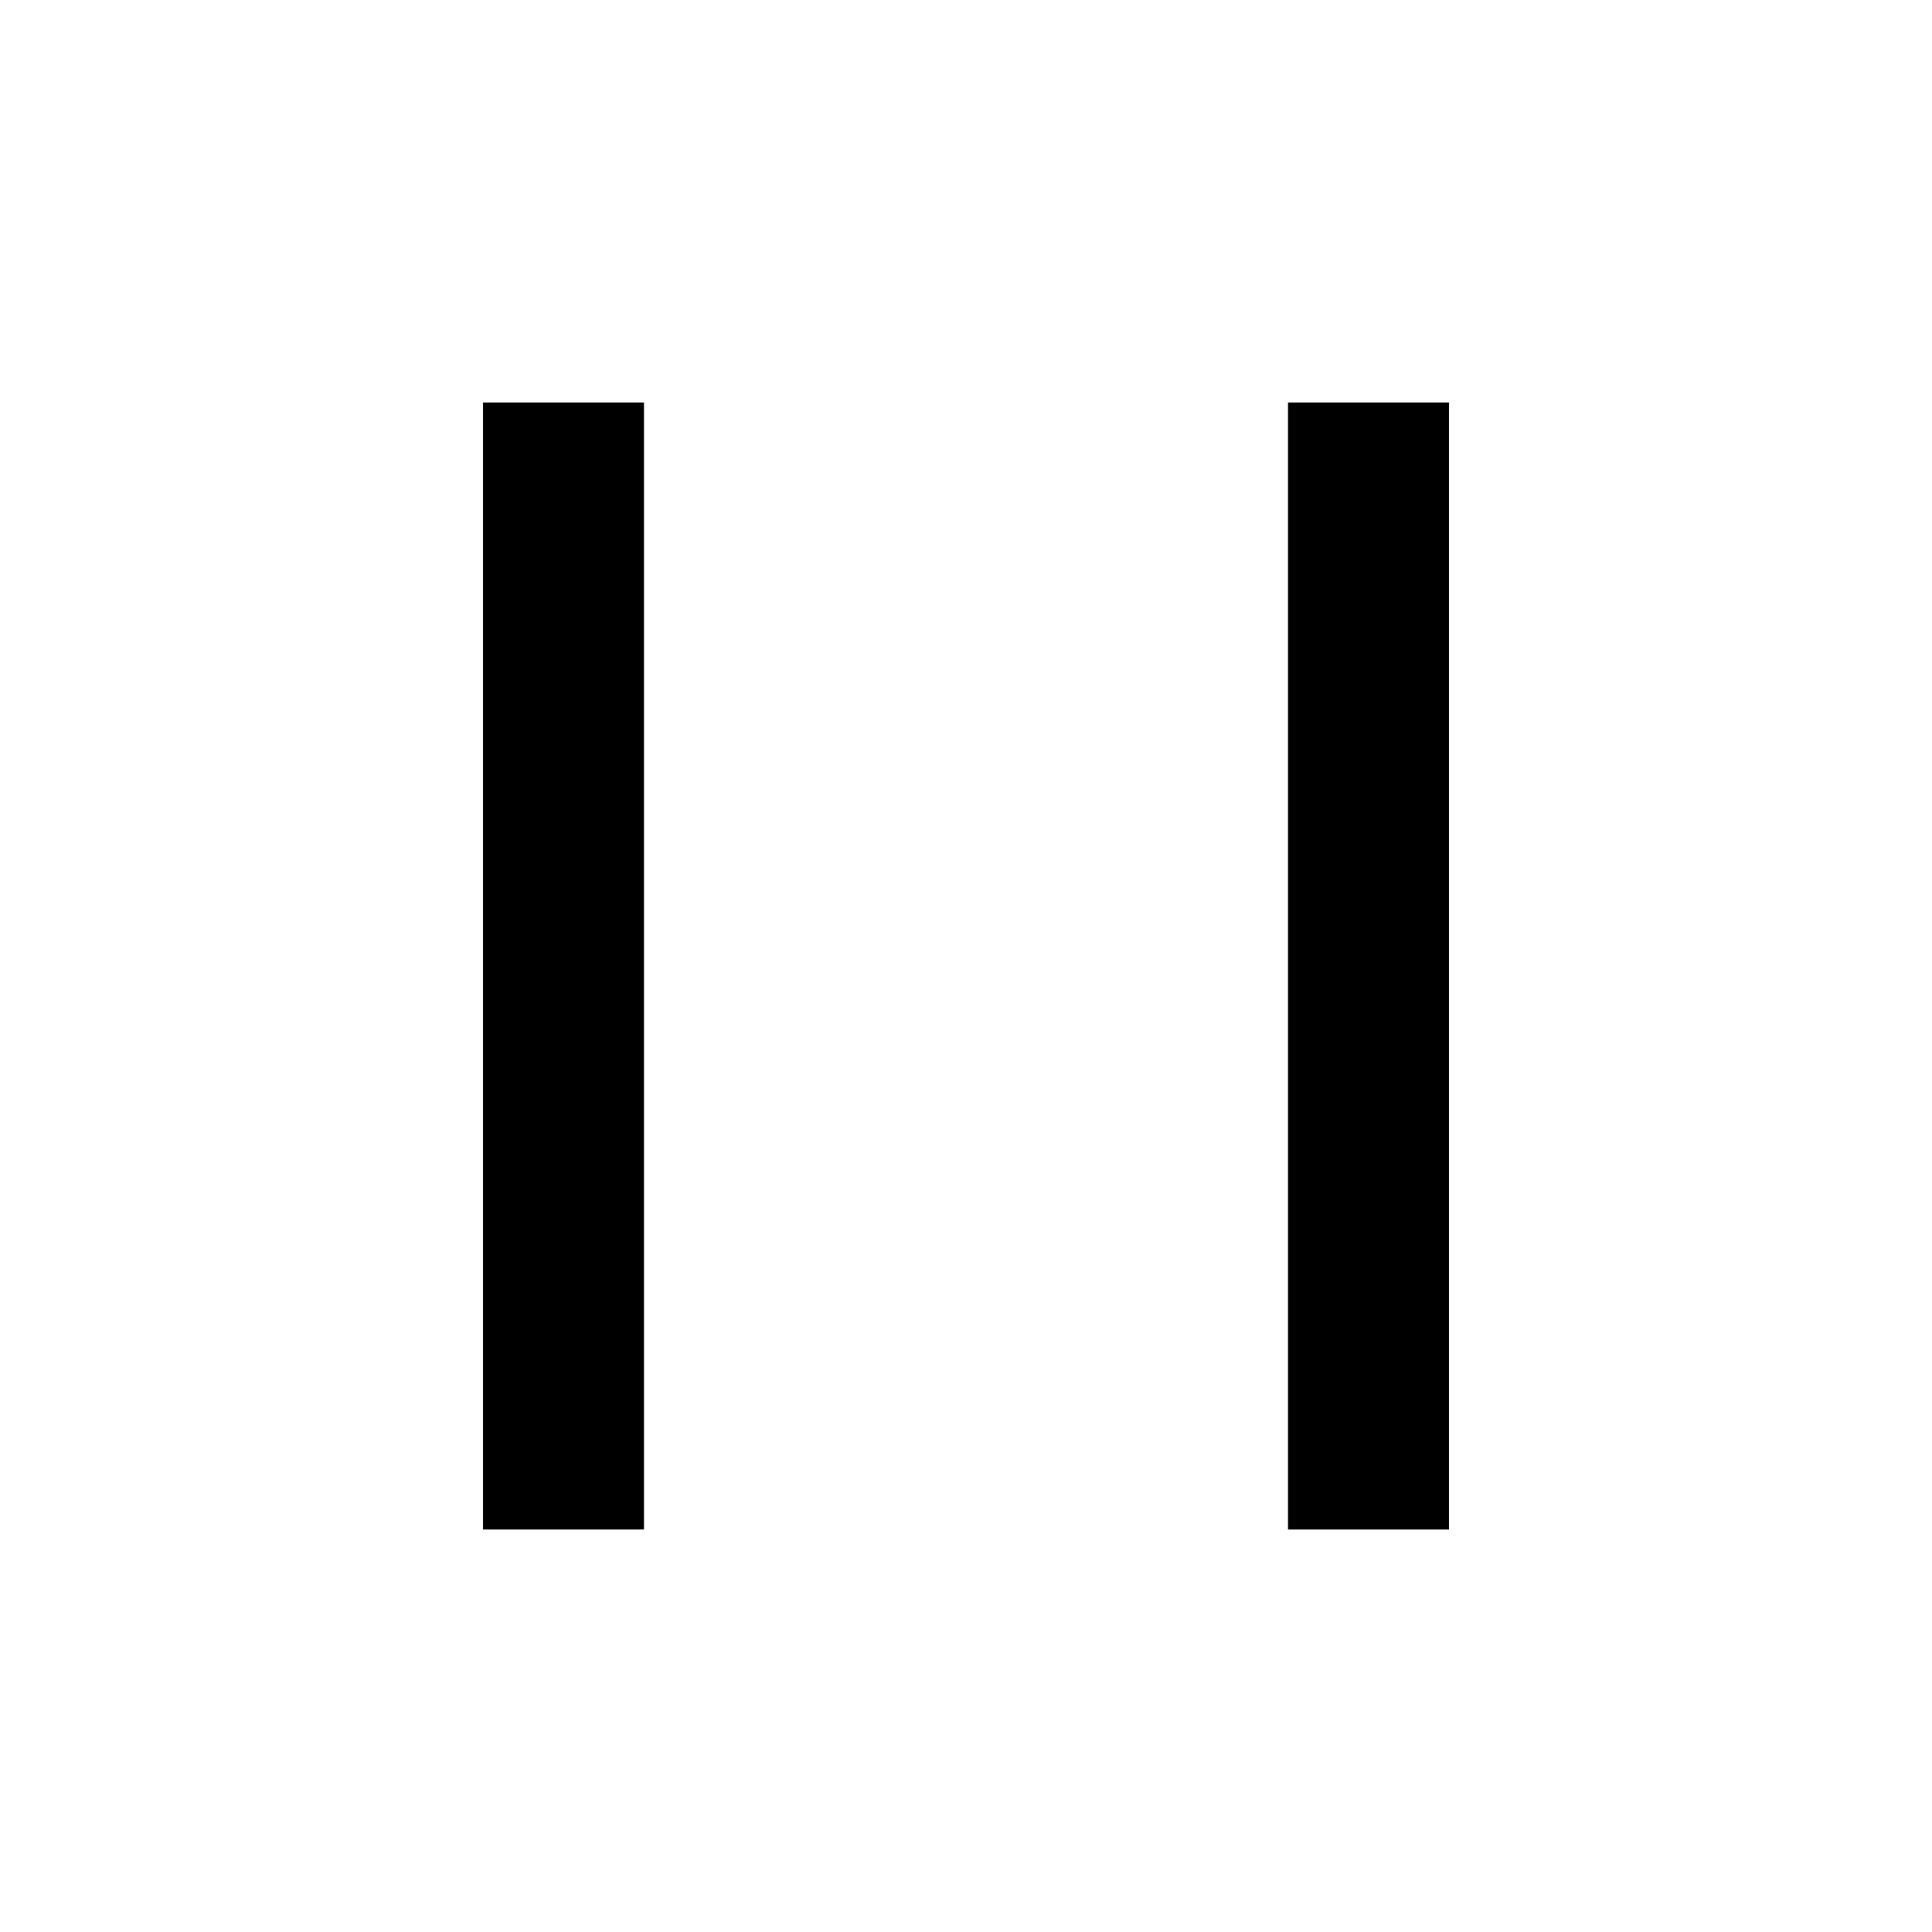
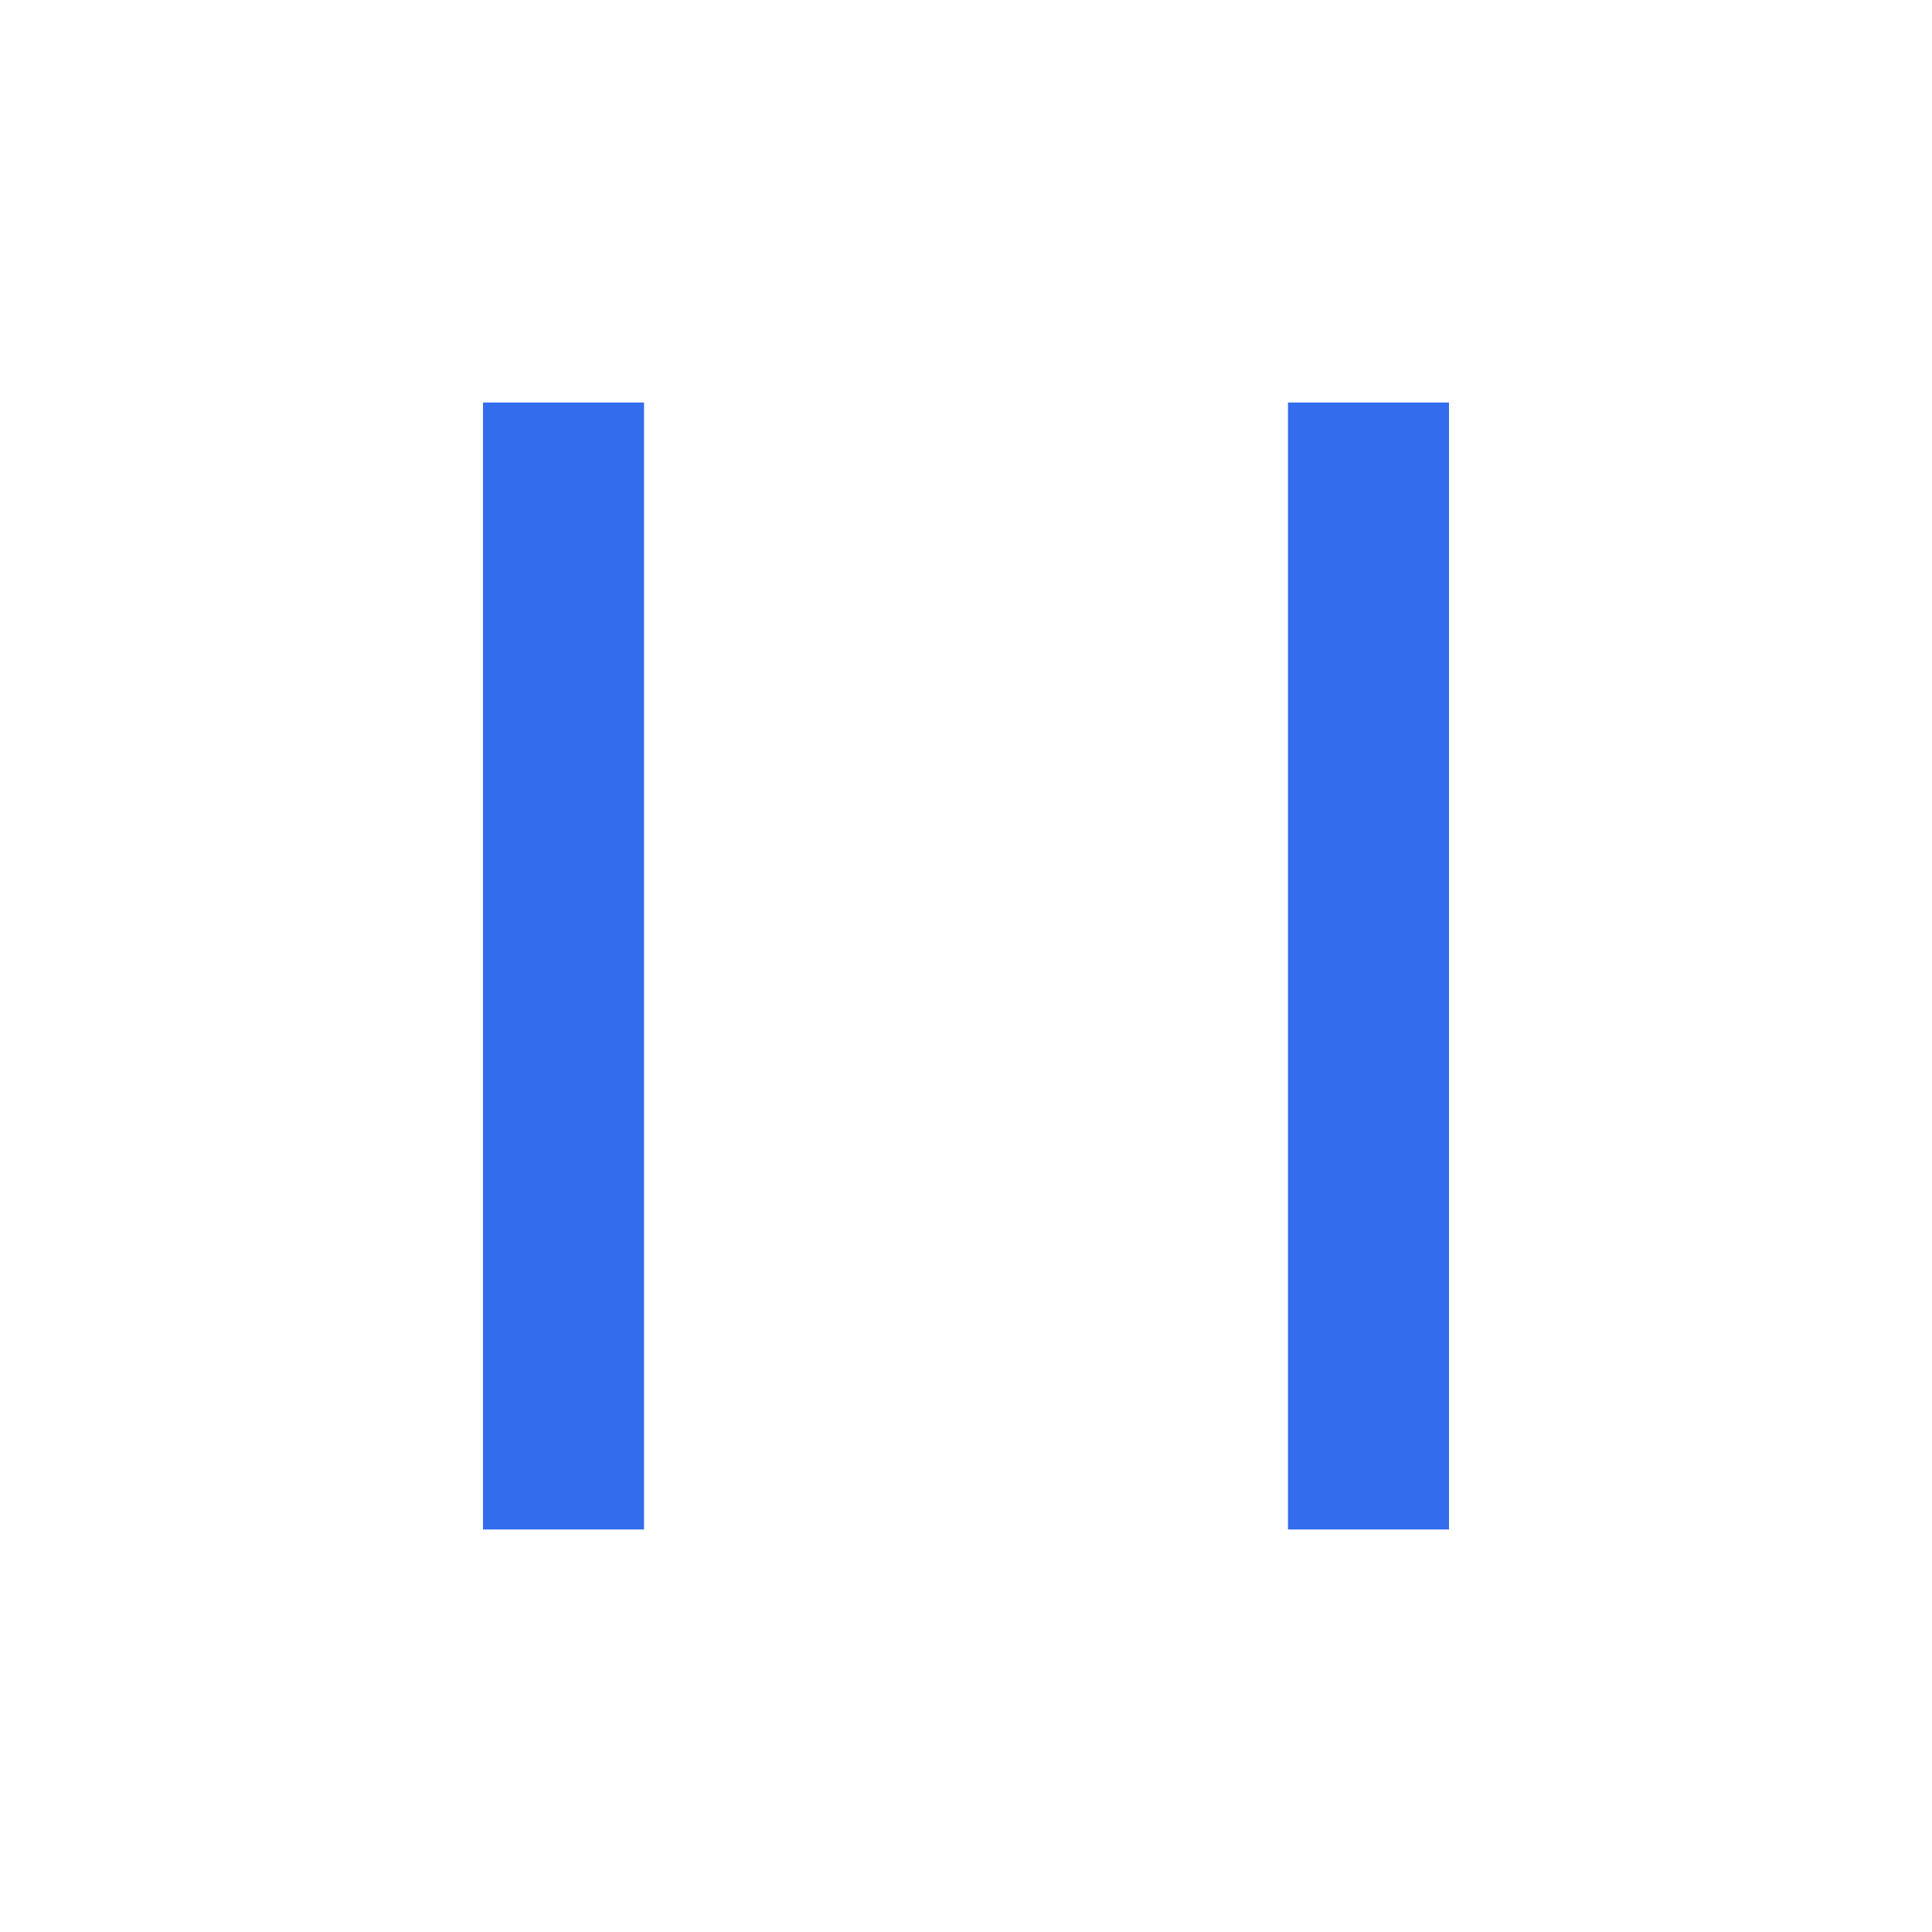
<svg xmlns="http://www.w3.org/2000/svg" width="32" height="32" viewBox="0 0 32 32" fill="none">
-   <path d="M8 6.667H10.667V25.333H8V6.667ZM21.333 6.667H24V25.333H21.333V6.667Z" fill="black" style="currentColor" />
+   <path d="M8 6.667H10.667V25.333H8V6.667ZM21.333 6.667H24V25.333H21.333V6.667Z" fill="#336CED" style="fill:#336CED;fill:color(display-p3 0.2 0.423 0.929);fill-opacity:1;" />
</svg>
